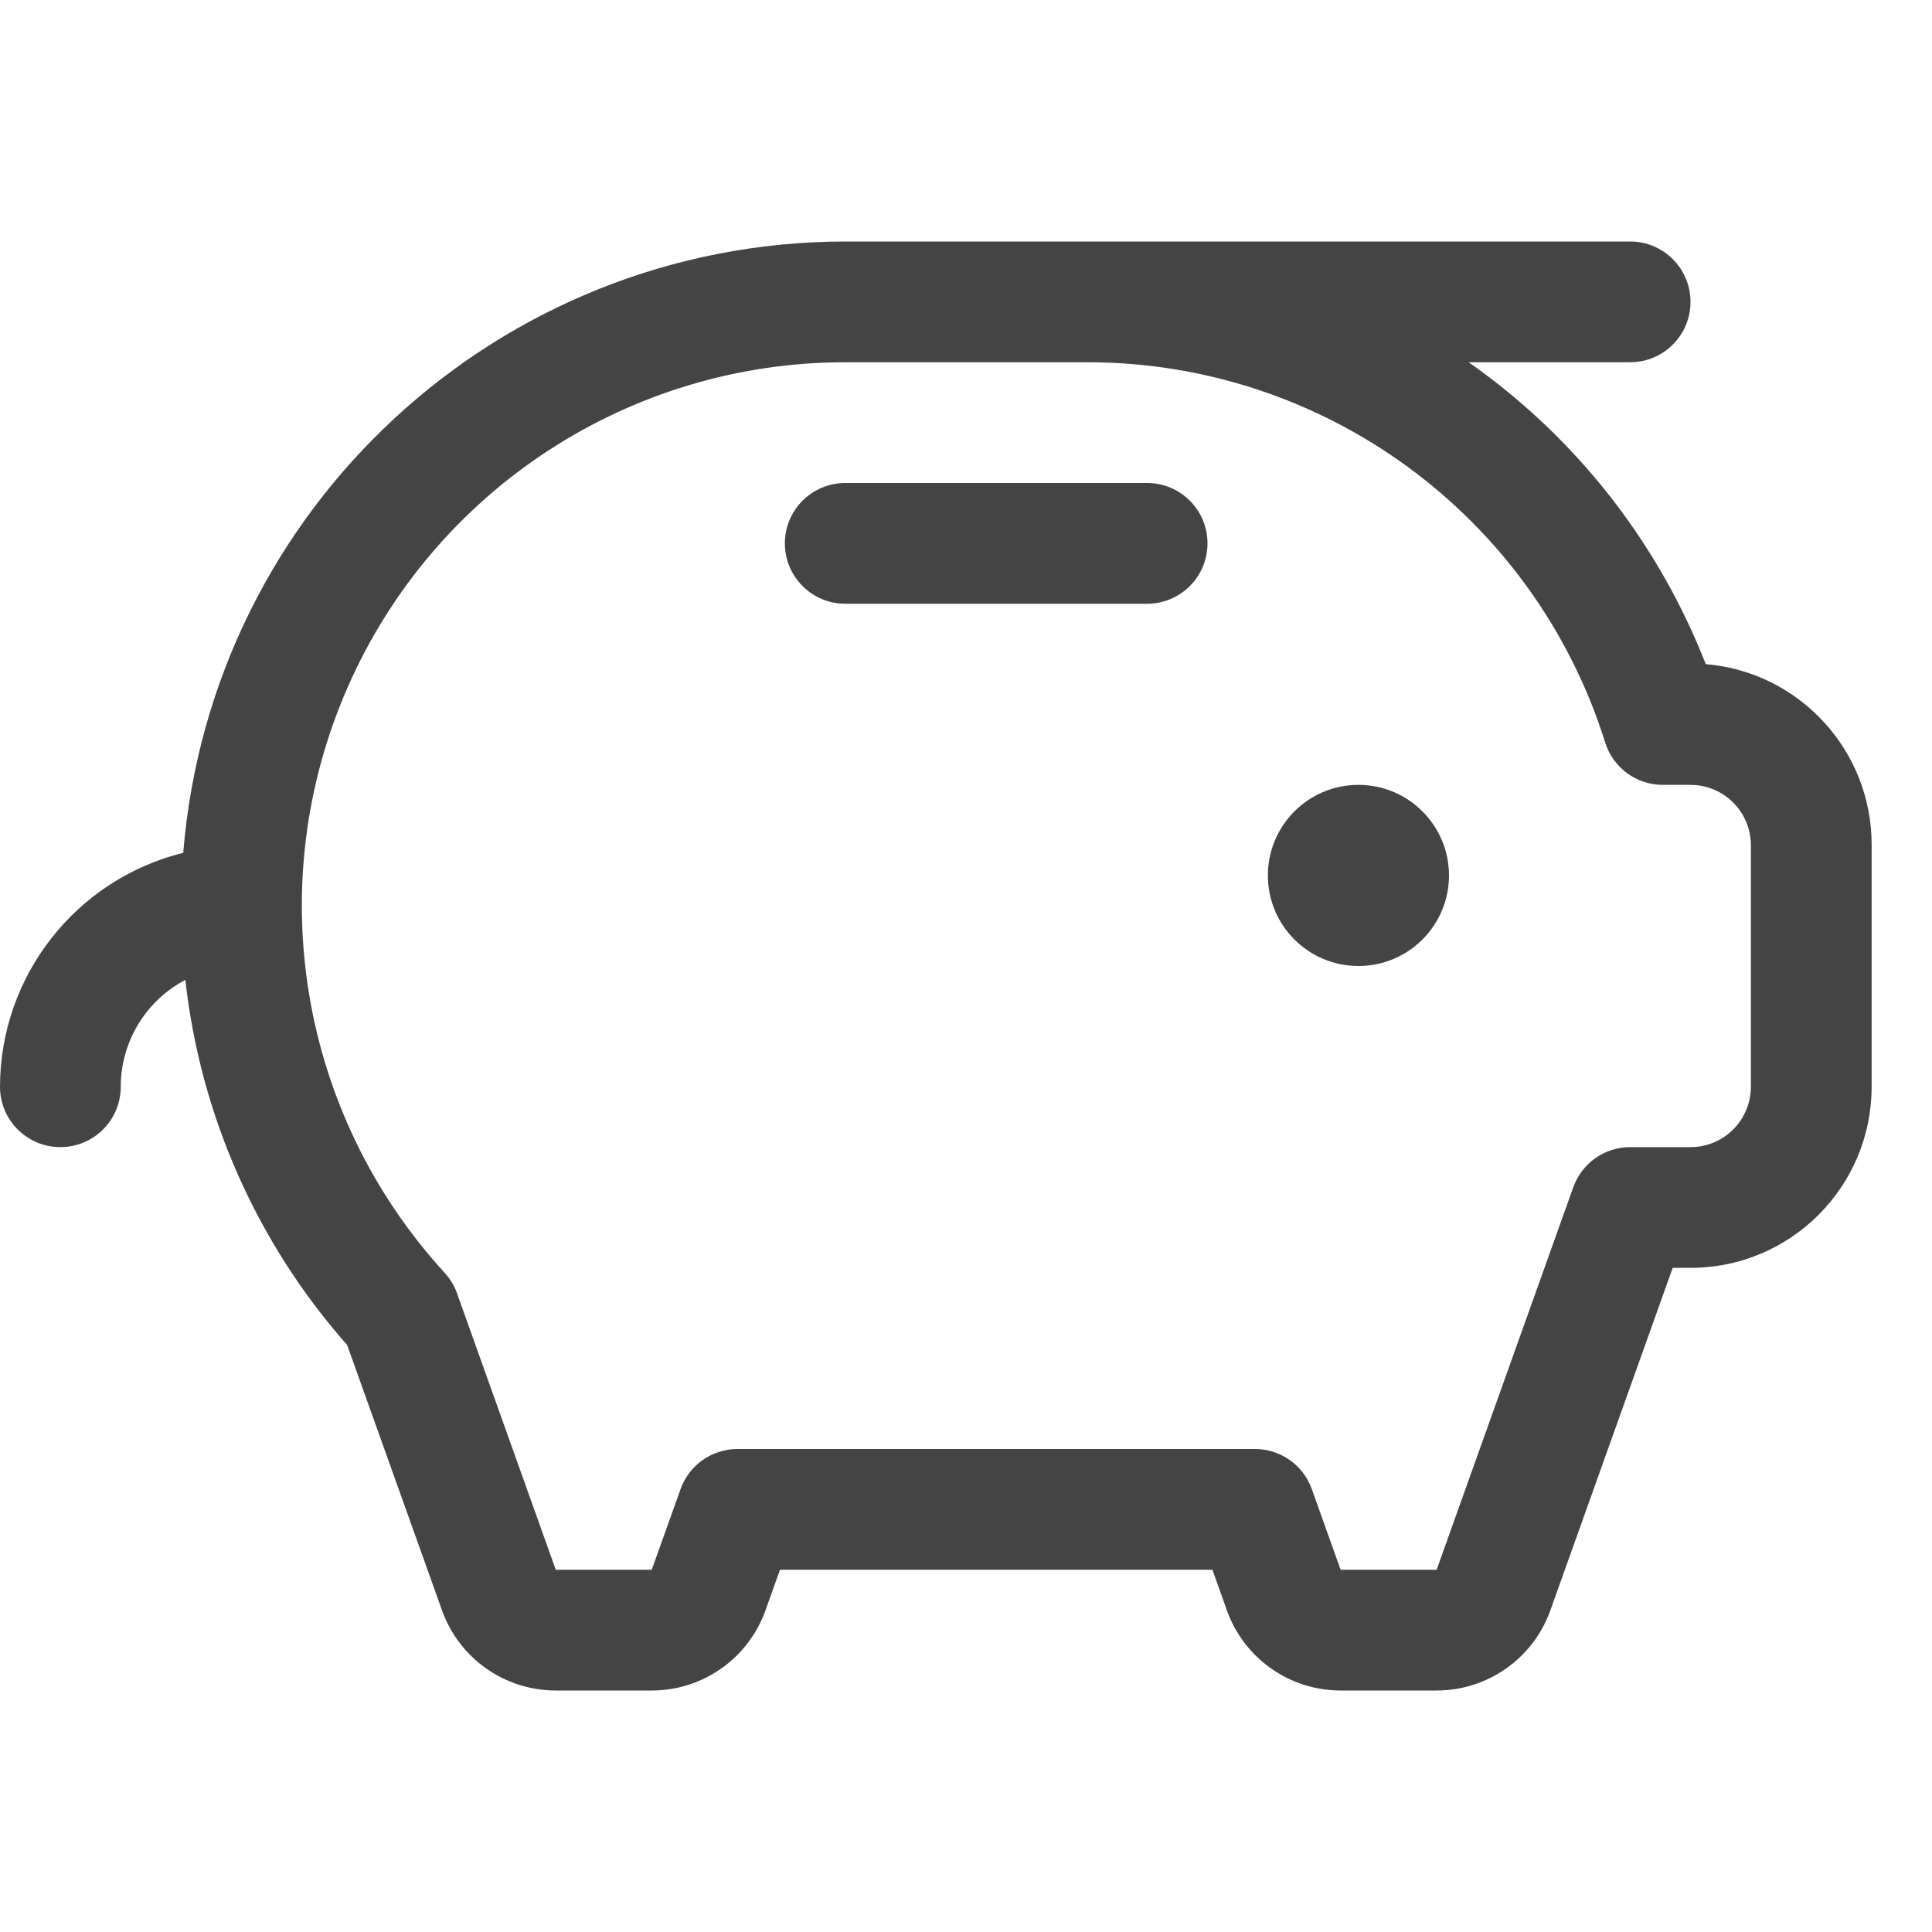
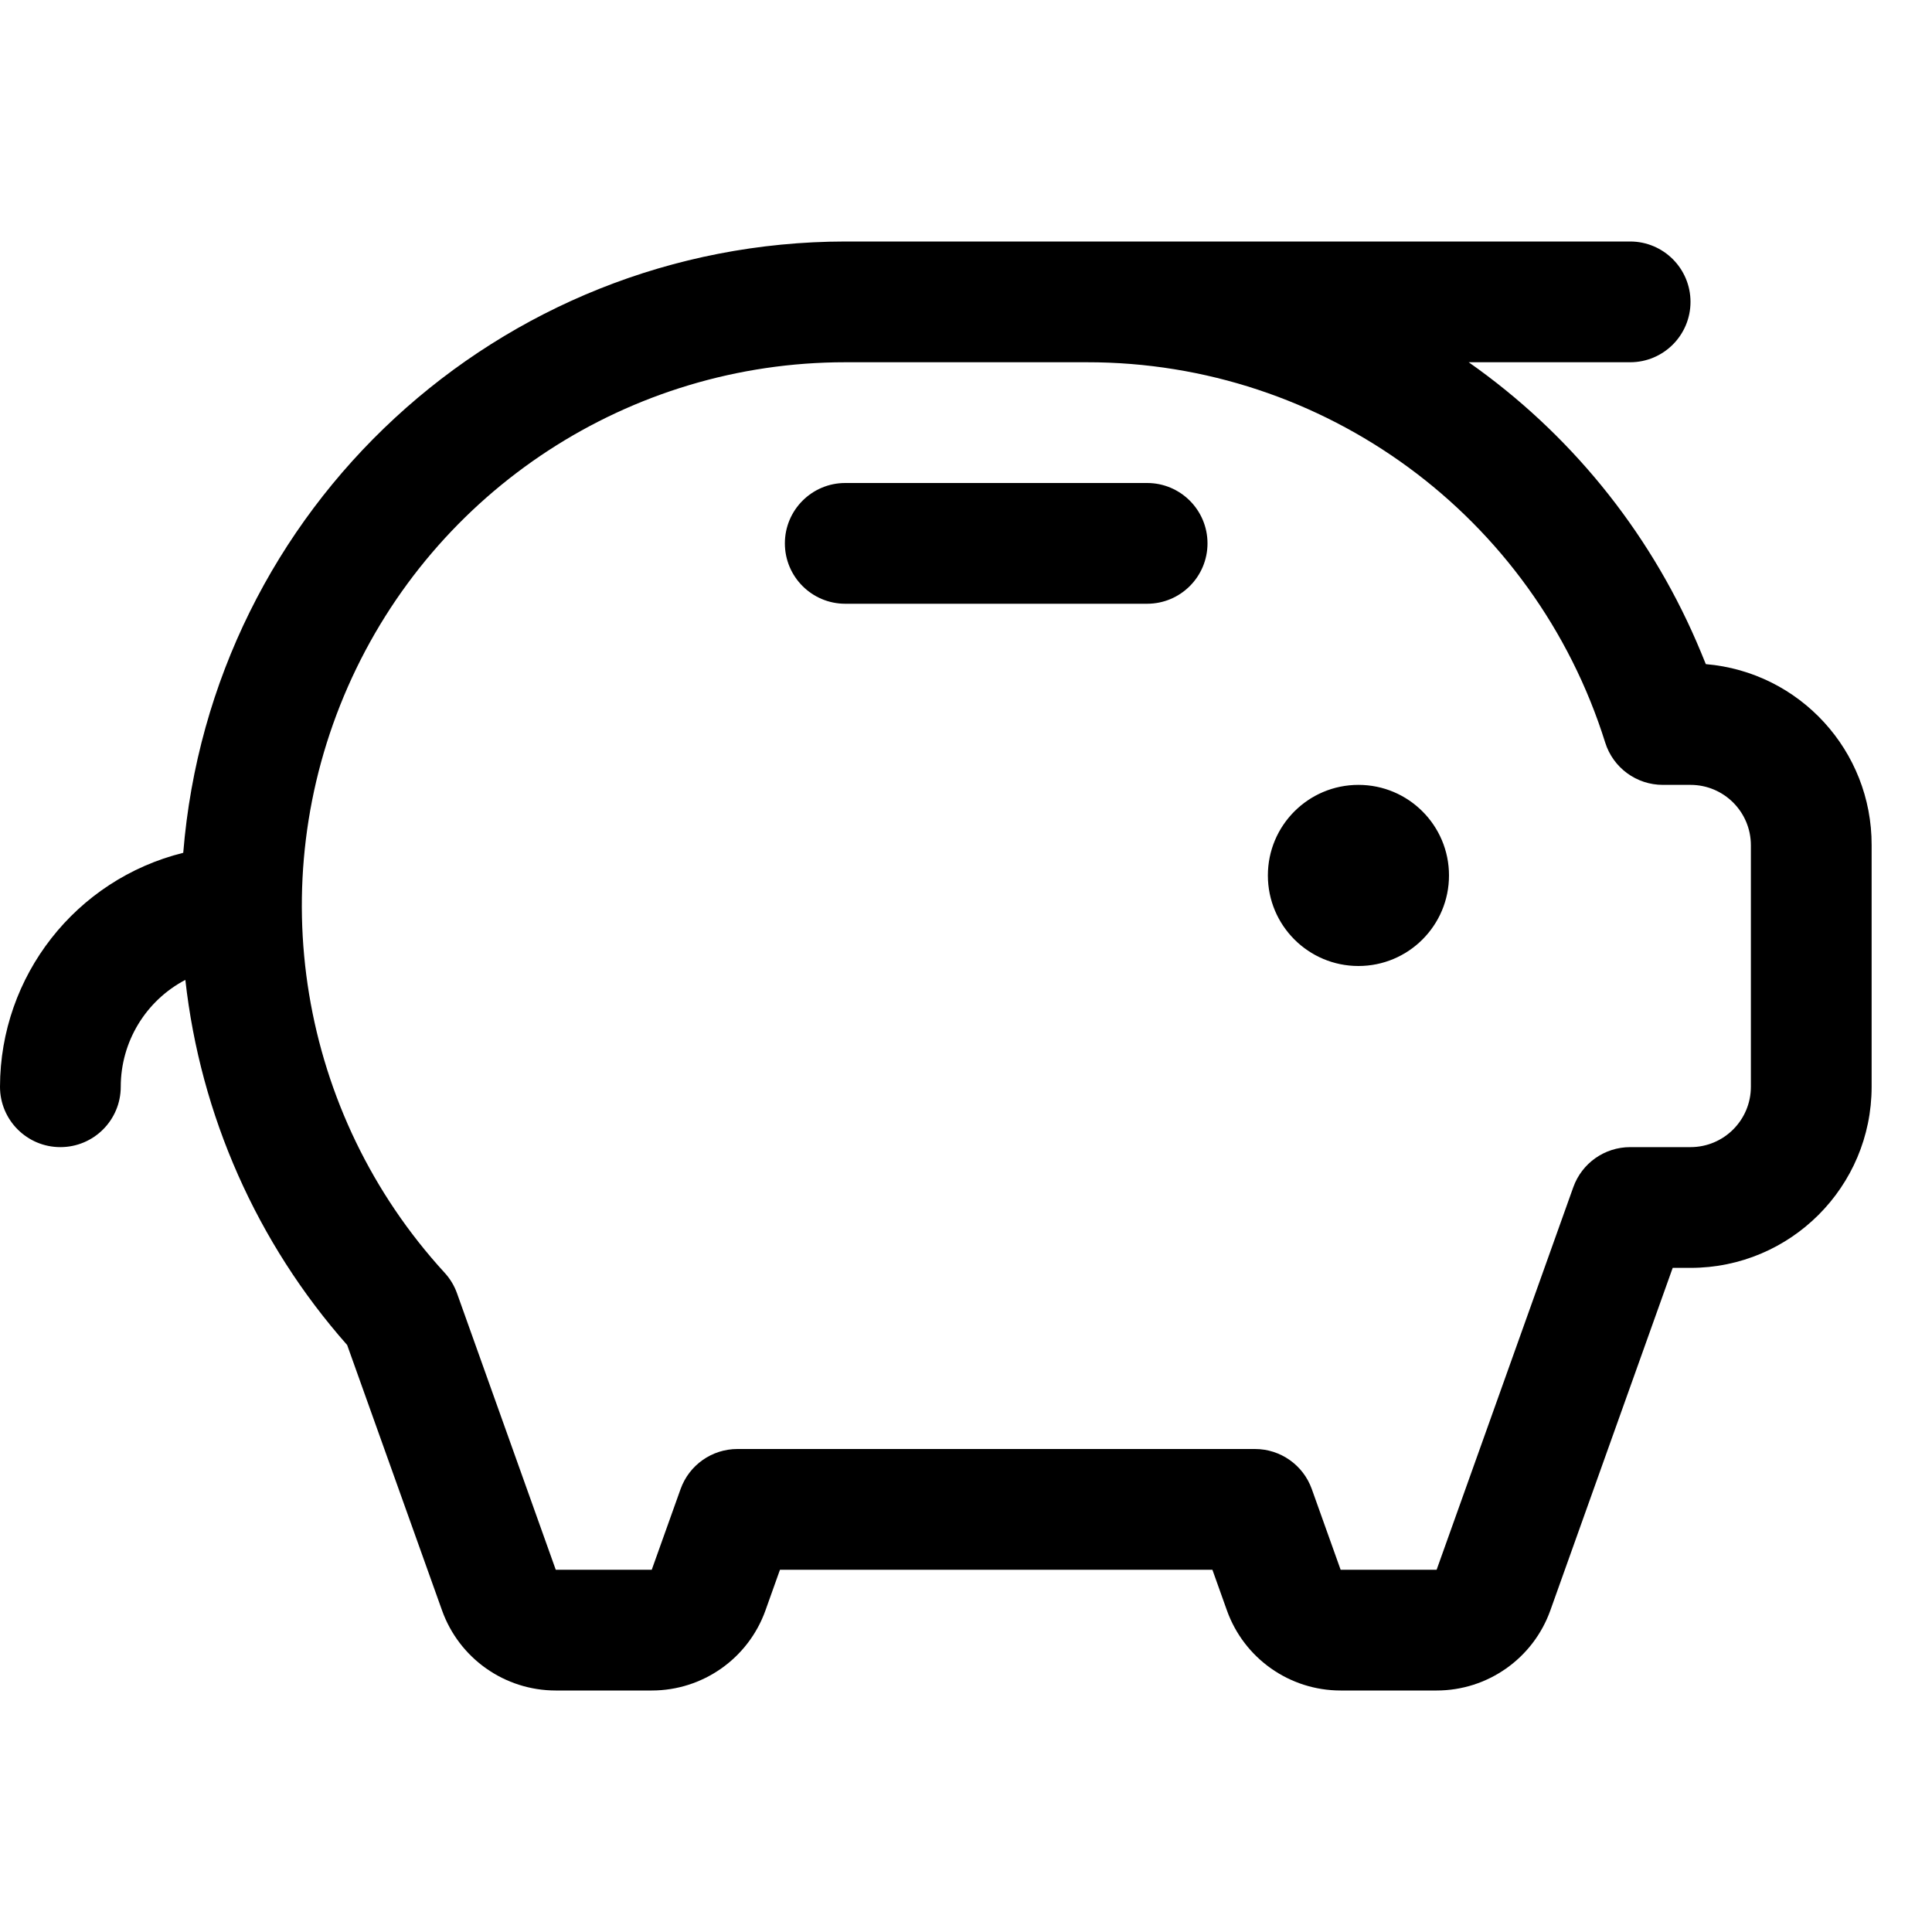
- <svg xmlns="http://www.w3.org/2000/svg" width="32" height="32" fill="#444444" viewBox="0 0 256 256">
+ <svg xmlns="http://www.w3.org/2000/svg" width="32" height="32" fill="currentColor" viewBox="0 0 256 256">
  <path d="M192,116a12,12,0,1,1-12-12A12,12,0,0,1,192,116ZM152,64H112a8,8,0,0,0,0,16h40a8,8,0,0,0,0-16Zm96,48v32a24,24,0,0,1-24,24h-2.36l-16.21,45.38A16,16,0,0,1,190.36,224H177.64a16,16,0,0,1-15.07-10.62L160.65,208h-57.3l-1.92,5.38A16,16,0,0,1,86.36,224H73.64a16,16,0,0,1-15.07-10.62L46,178.22a87.69,87.69,0,0,1-21.44-48.38A16,16,0,0,0,16,144a8,8,0,0,1-16,0,32,32,0,0,1,24.28-31A88.12,88.12,0,0,1,112,32H216a8,8,0,0,1,0,16H194.61a87.93,87.93,0,0,1,30.17,37c.43,1,.85,2,1.25,3A24,24,0,0,1,248,112Zm-16,0a8,8,0,0,0-8-8h-3.66a8,8,0,0,1-7.64-5.6A71.9,71.9,0,0,0,144,48H112A72,72,0,0,0,58.91,168.64a8,8,0,0,1,1.64,2.71L73.64,208H86.36l3.82-10.69A8,8,0,0,1,97.71,192h68.58a8,8,0,0,1,7.53,5.31L177.64,208h12.72l18.11-50.69A8,8,0,0,1,216,152h8a8,8,0,0,0,8-8Z" />
</svg>
